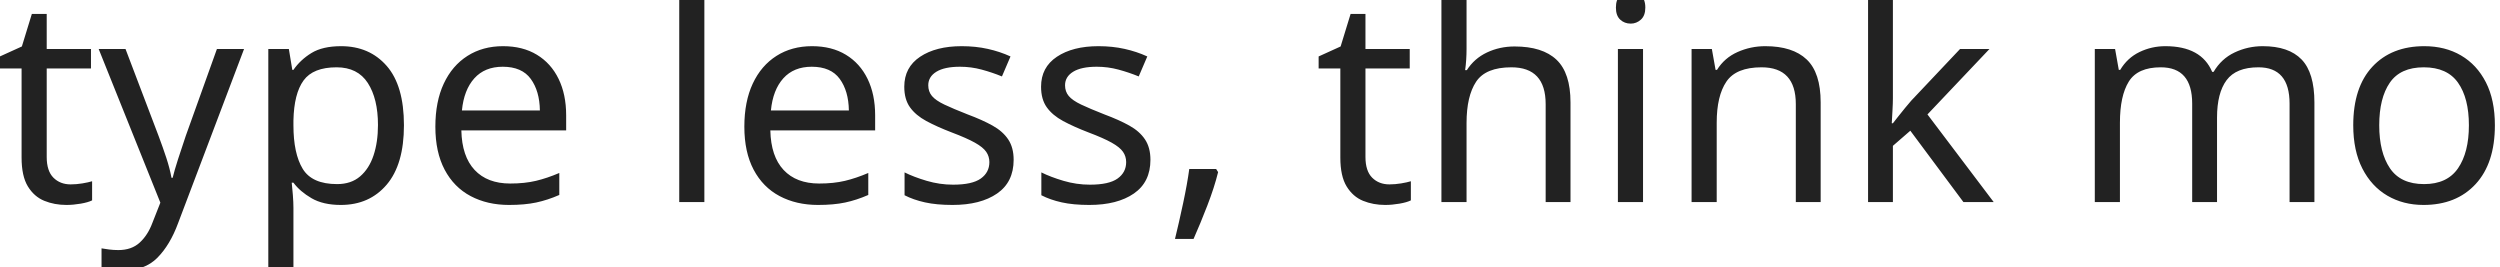
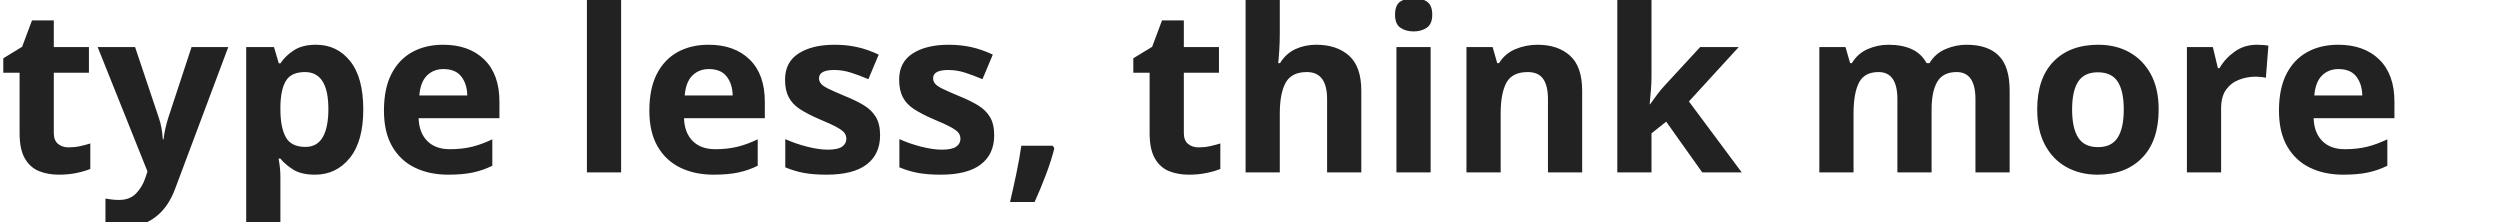
- <svg xmlns="http://www.w3.org/2000/svg" width="719.942" height="76.653" viewBox="0 0 3137 334">
+ <svg xmlns="http://www.w3.org/2000/svg" width="720.409" height="63.769" viewBox="0 0 2813 249">
  <defs>
    <style>
      .cls-1 {
-         font-size: 358.332px;
+         font-size: 258.332px;
        fill: #222;
-         font-family: "Myriad Pro";
+         font-family: "PT Serif";
+         font-weight: 700;
      }
    </style>
  </defs>
-   <text id="type_less_think_more" data-name="type less, think more" class="cls-1" x="-5.891" y="253.583">type less, think more</text>
+   <text id="type_less_think_more" data-name="type less, think more" class="cls-1" x="-2.238" y="193.972">type less, think more</text>
</svg>
